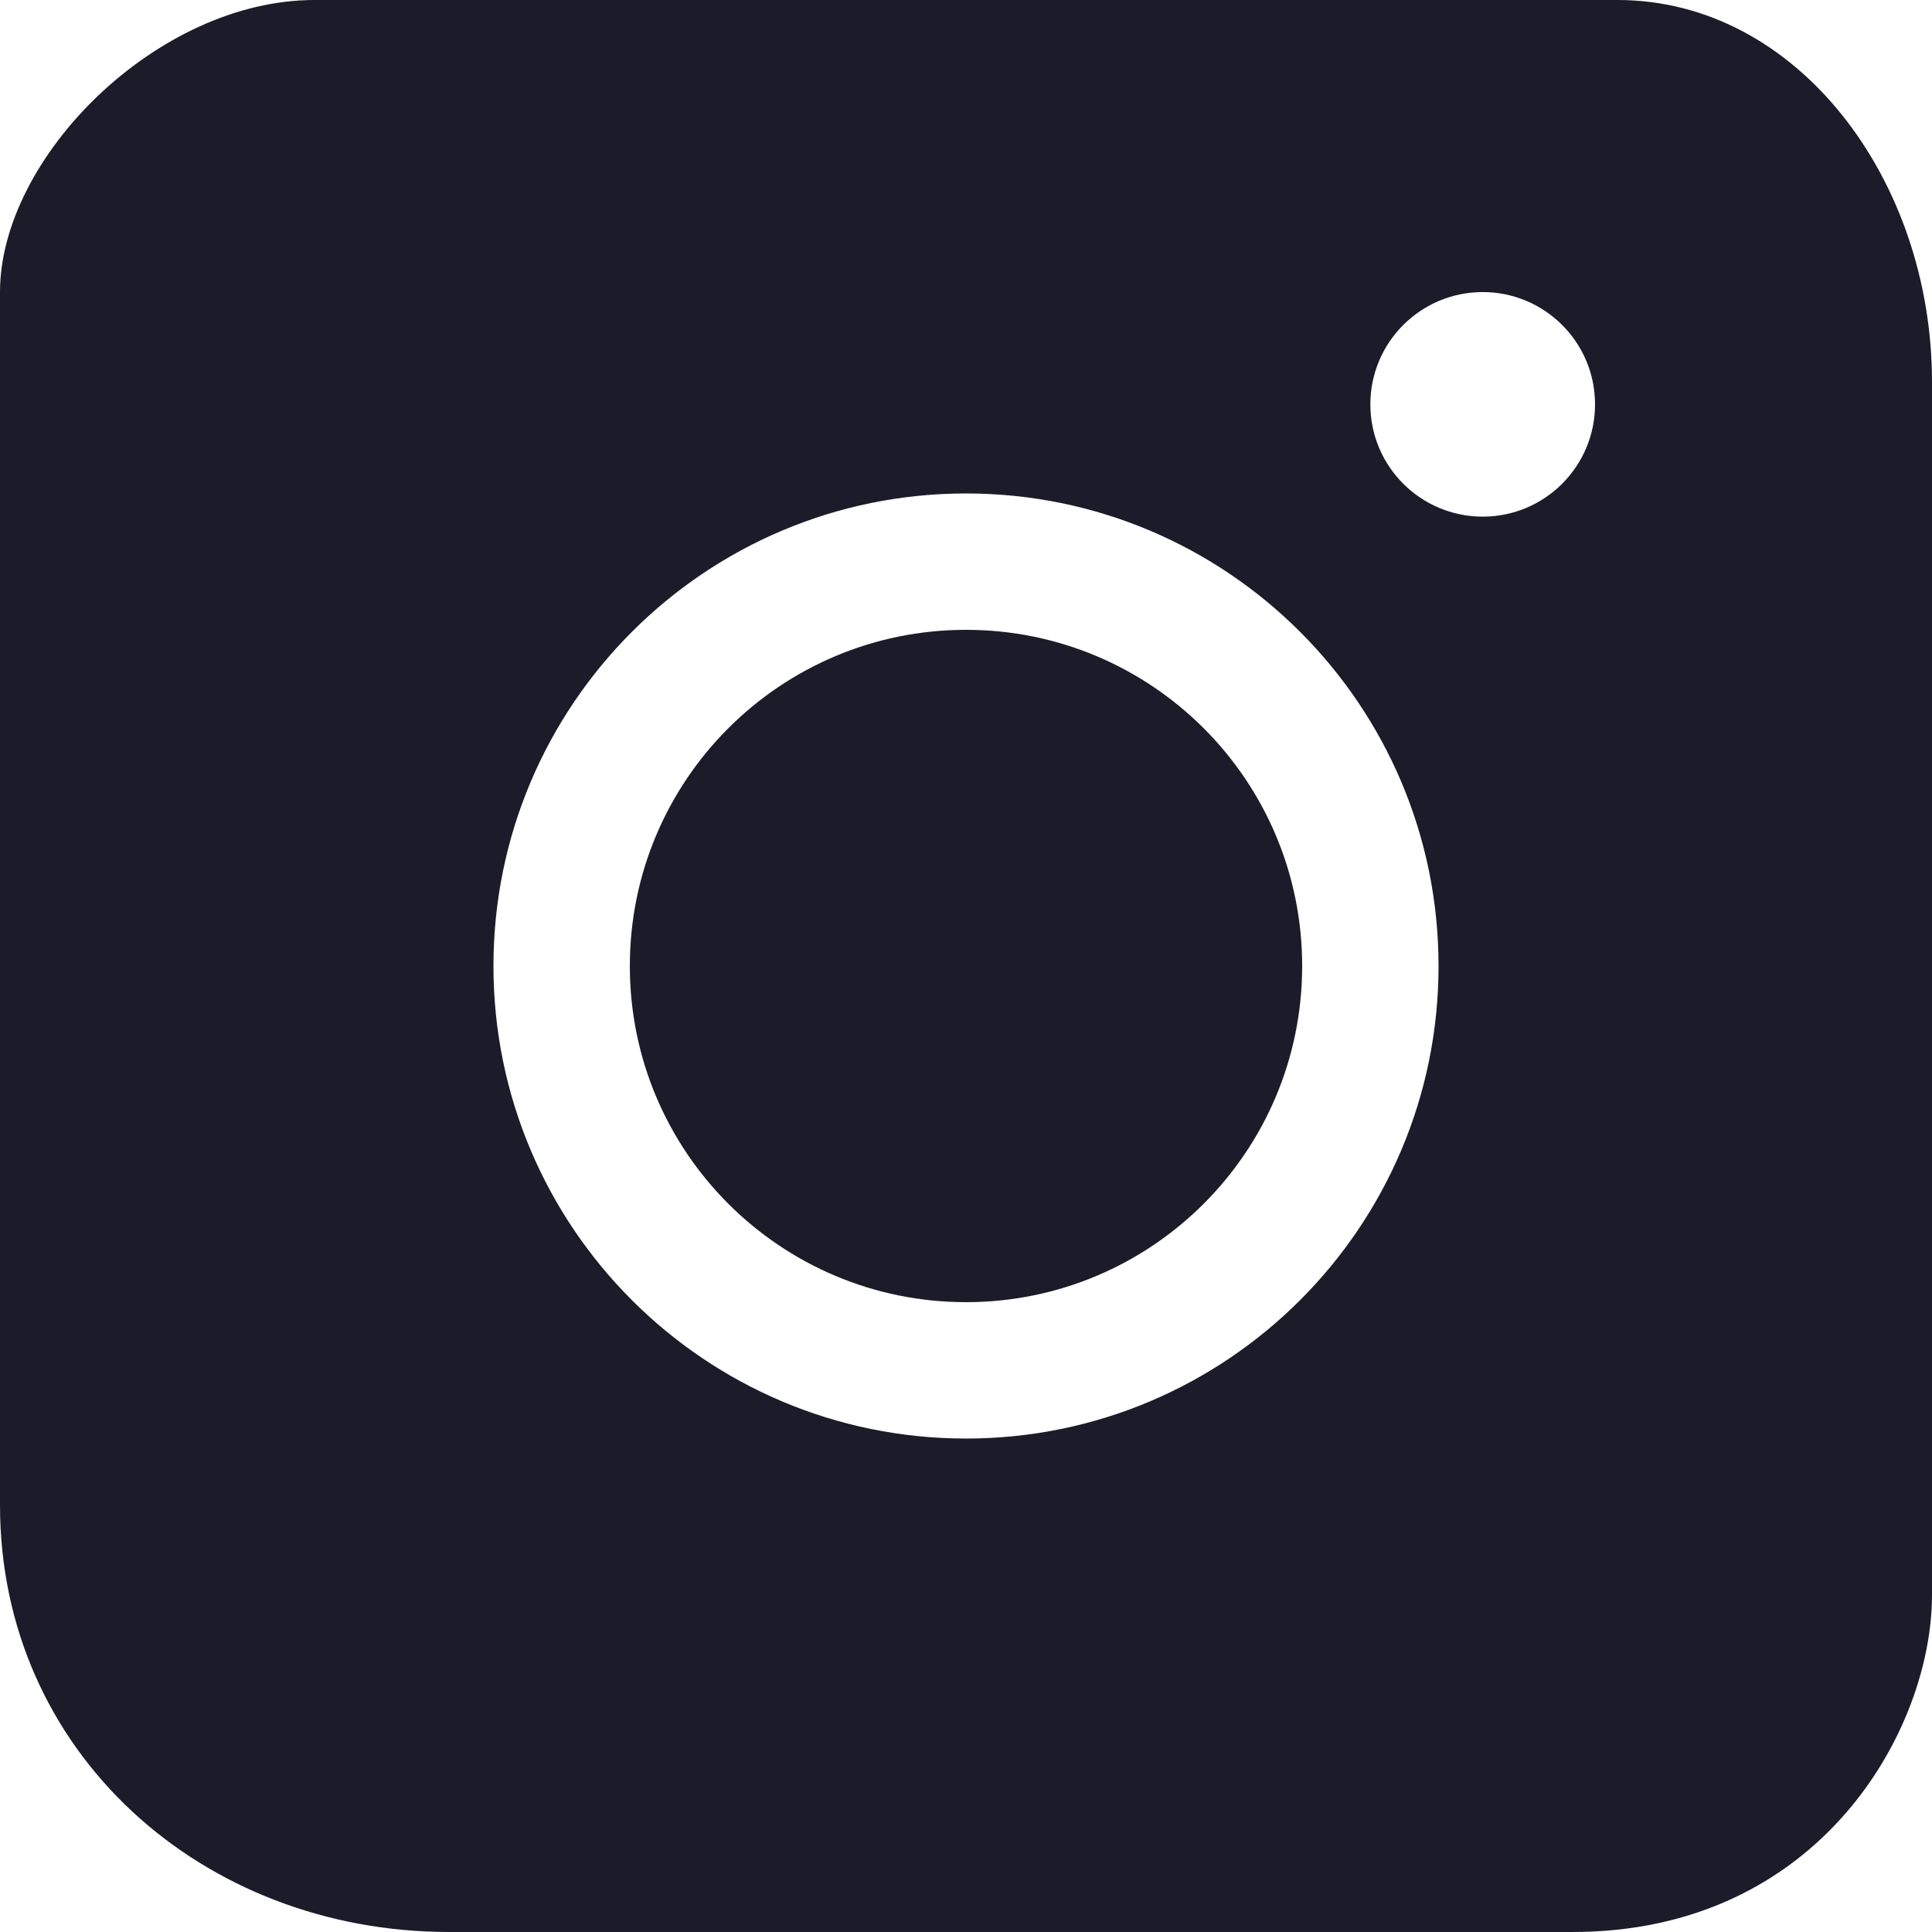
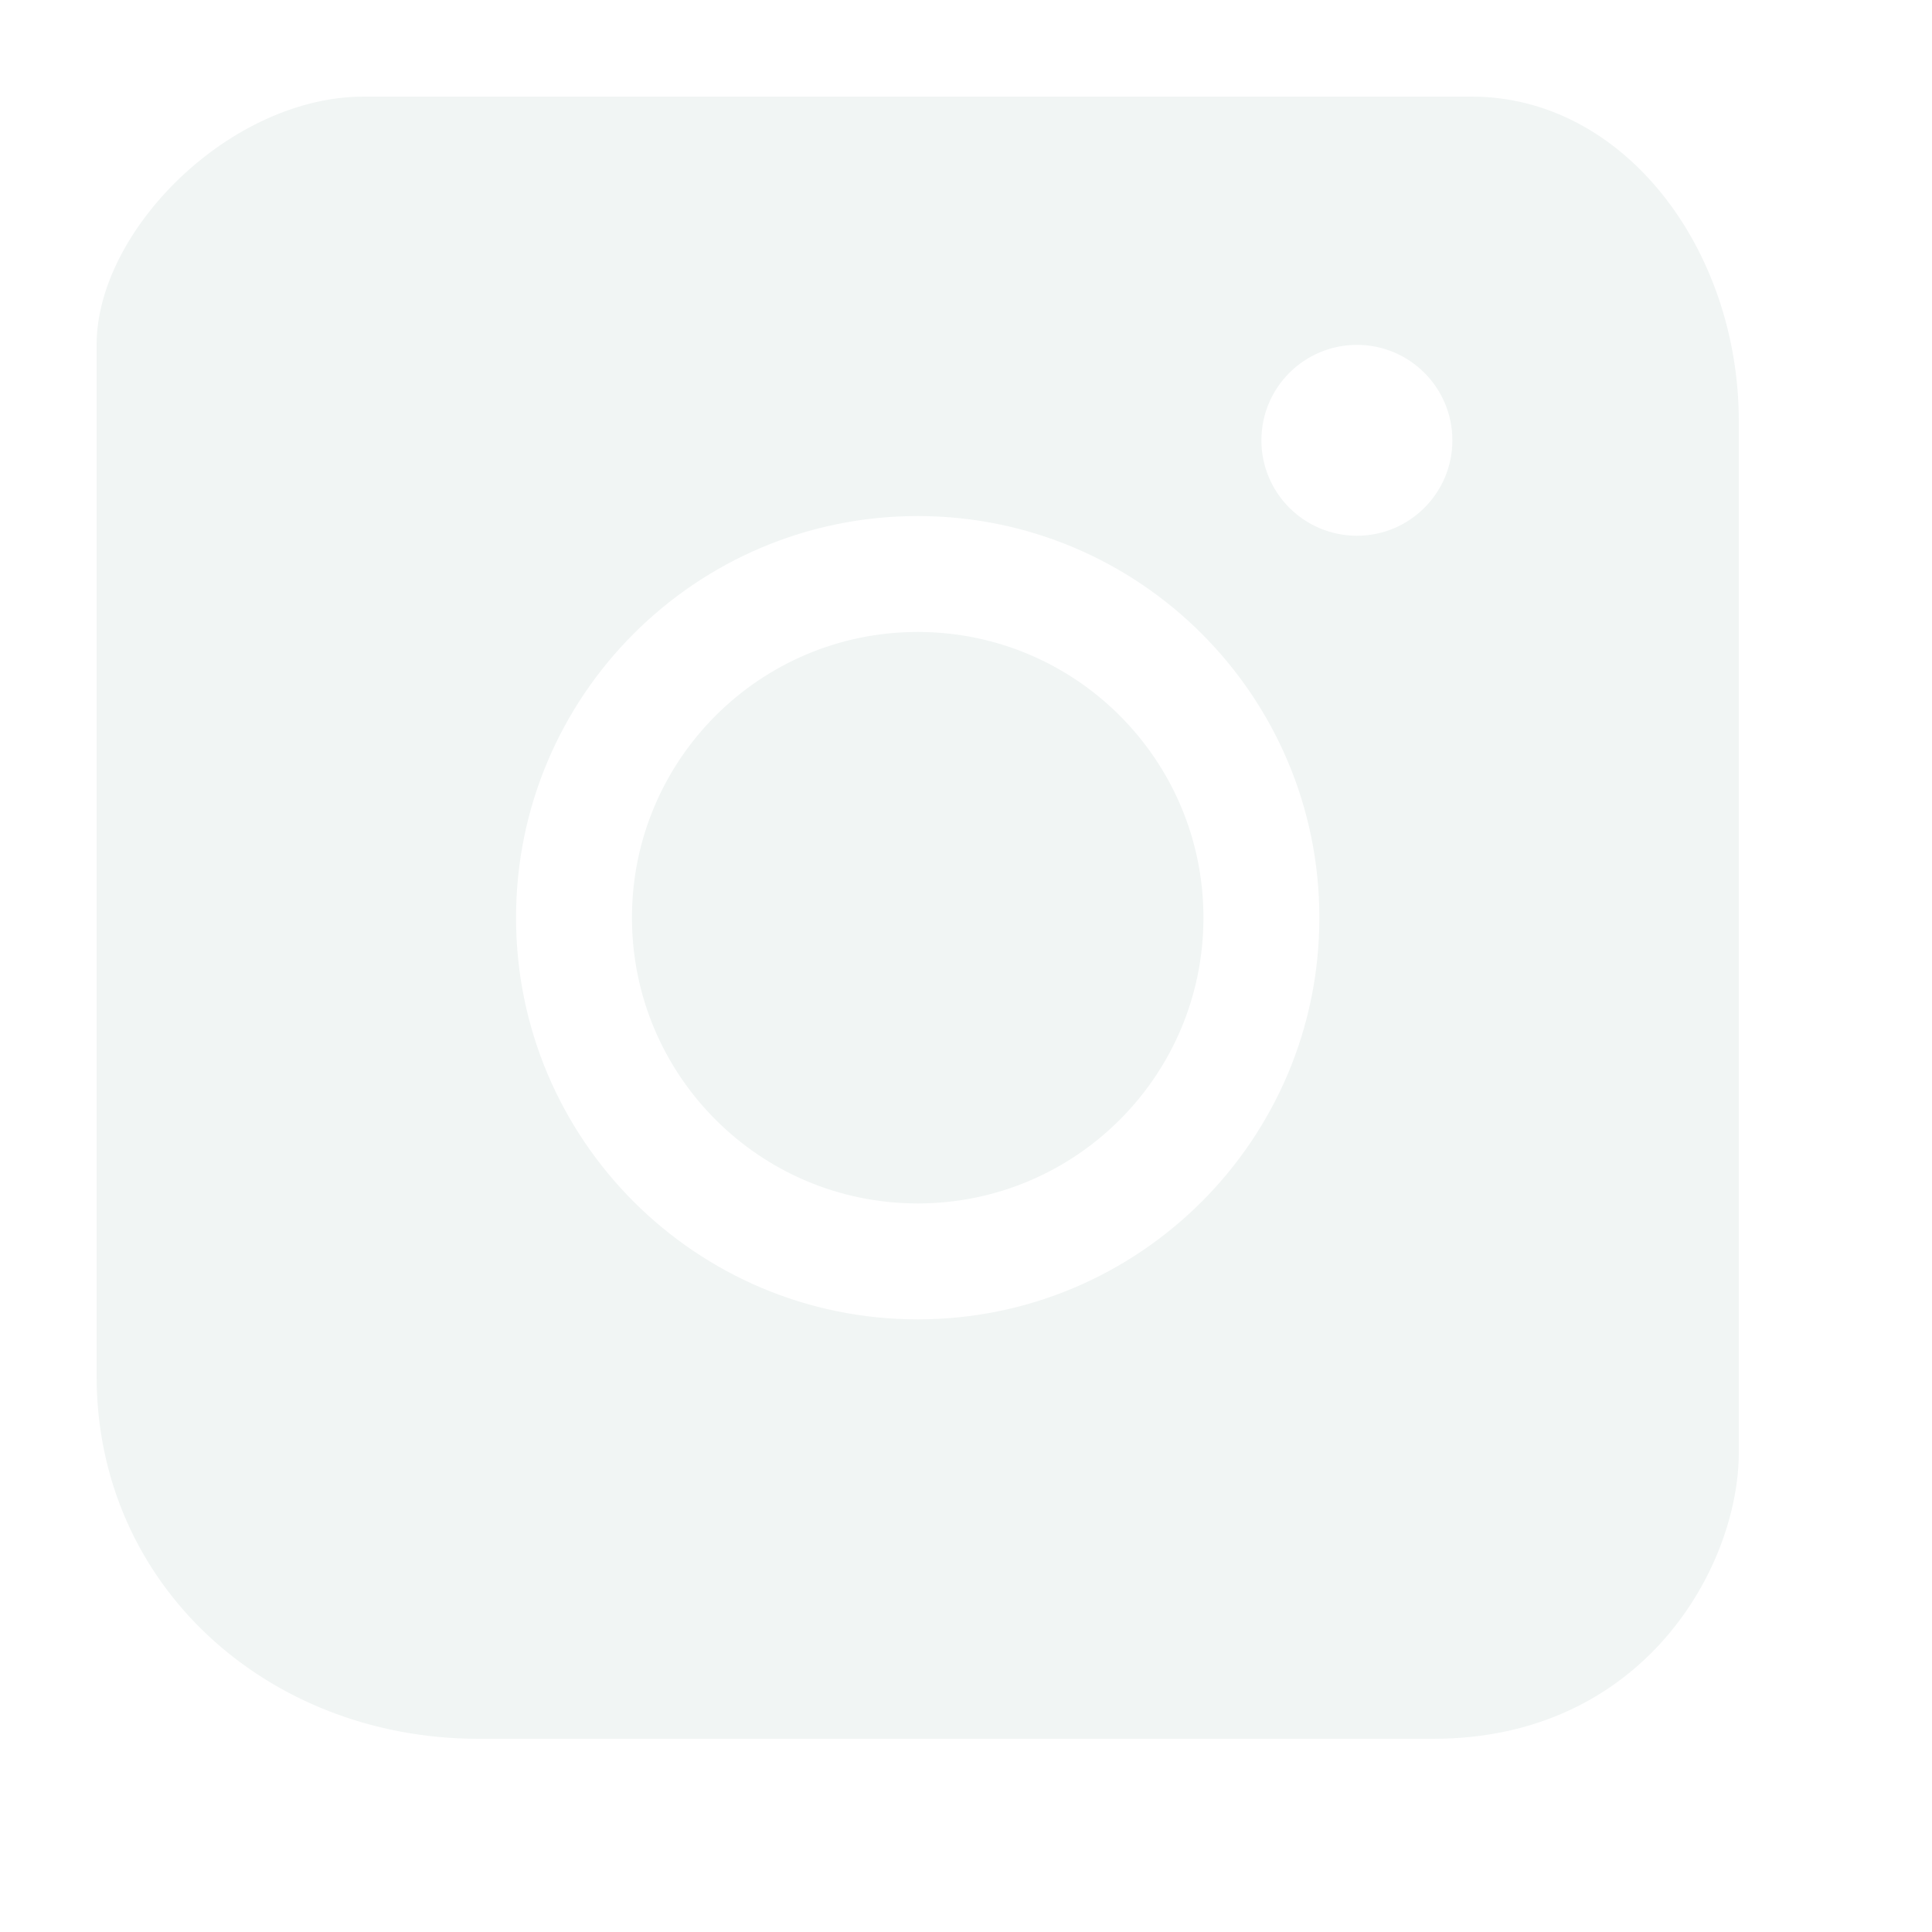
- <svg xmlns="http://www.w3.org/2000/svg" width="17" height="17" viewBox="0 0 17 17" fill="none">
-   <path fill-rule="evenodd" clip-rule="evenodd" d="M0 13.244V2.57C0 1.384 1.384 0 2.767 0H14.233C15.814 0 17 1.581 17 3.36V14.035C17 15.221 16.012 17 13.837 17H3.953C1.779 17 0 15.419 0 13.244ZM8.5 5.542C6.866 5.542 5.542 6.866 5.542 8.5C5.542 10.134 6.866 11.458 8.5 11.458C10.134 11.458 11.458 10.134 11.458 8.5C11.458 6.866 10.134 5.542 8.5 5.542ZM4.342 8.5C4.342 6.204 6.204 4.342 8.5 4.342C10.796 4.342 12.658 6.204 12.658 8.5C12.658 10.796 10.796 12.658 8.5 12.658C6.204 12.658 4.342 10.796 4.342 8.5ZM13.047 4.546C13.592 4.546 14.035 4.104 14.035 3.558C14.035 3.012 13.592 2.57 13.047 2.57C12.501 2.57 12.058 3.012 12.058 3.558C12.058 4.104 12.501 4.546 13.047 4.546Z" fill="#1C1B29" />
+ <svg xmlns="http://www.w3.org/2000/svg" width="20" height="20" viewBox="0 0 20 20" fill="none">
+   <path fill-rule="evenodd" clip-rule="evenodd" d="M1 14.244V3.57C1 2.384 2.384 1 3.767 1H15.233C16.814 1 18 2.581 18 4.36V15.035C18 16.221 17.012 18 14.837 18H4.953C2.779 18 1 16.419 1 14.244ZM9.5 6.542C7.866 6.542 6.542 7.866 6.542 9.5C6.542 11.134 7.866 12.458 9.5 12.458C11.134 12.458 12.458 11.134 12.458 9.5C12.458 7.866 11.134 6.542 9.5 6.542ZM5.342 9.5C5.342 7.204 7.204 5.342 9.5 5.342C11.796 5.342 13.658 7.204 13.658 9.5C13.658 11.796 11.796 13.658 9.5 13.658C7.204 13.658 5.342 11.796 5.342 9.5ZM14.047 5.546C14.592 5.546 15.035 5.104 15.035 4.558C15.035 4.012 14.592 3.57 14.047 3.57C13.501 3.57 13.058 4.012 13.058 4.558C13.058 5.104 13.501 5.546 14.047 5.546Z" fill="#F1F5F4" />
</svg>
